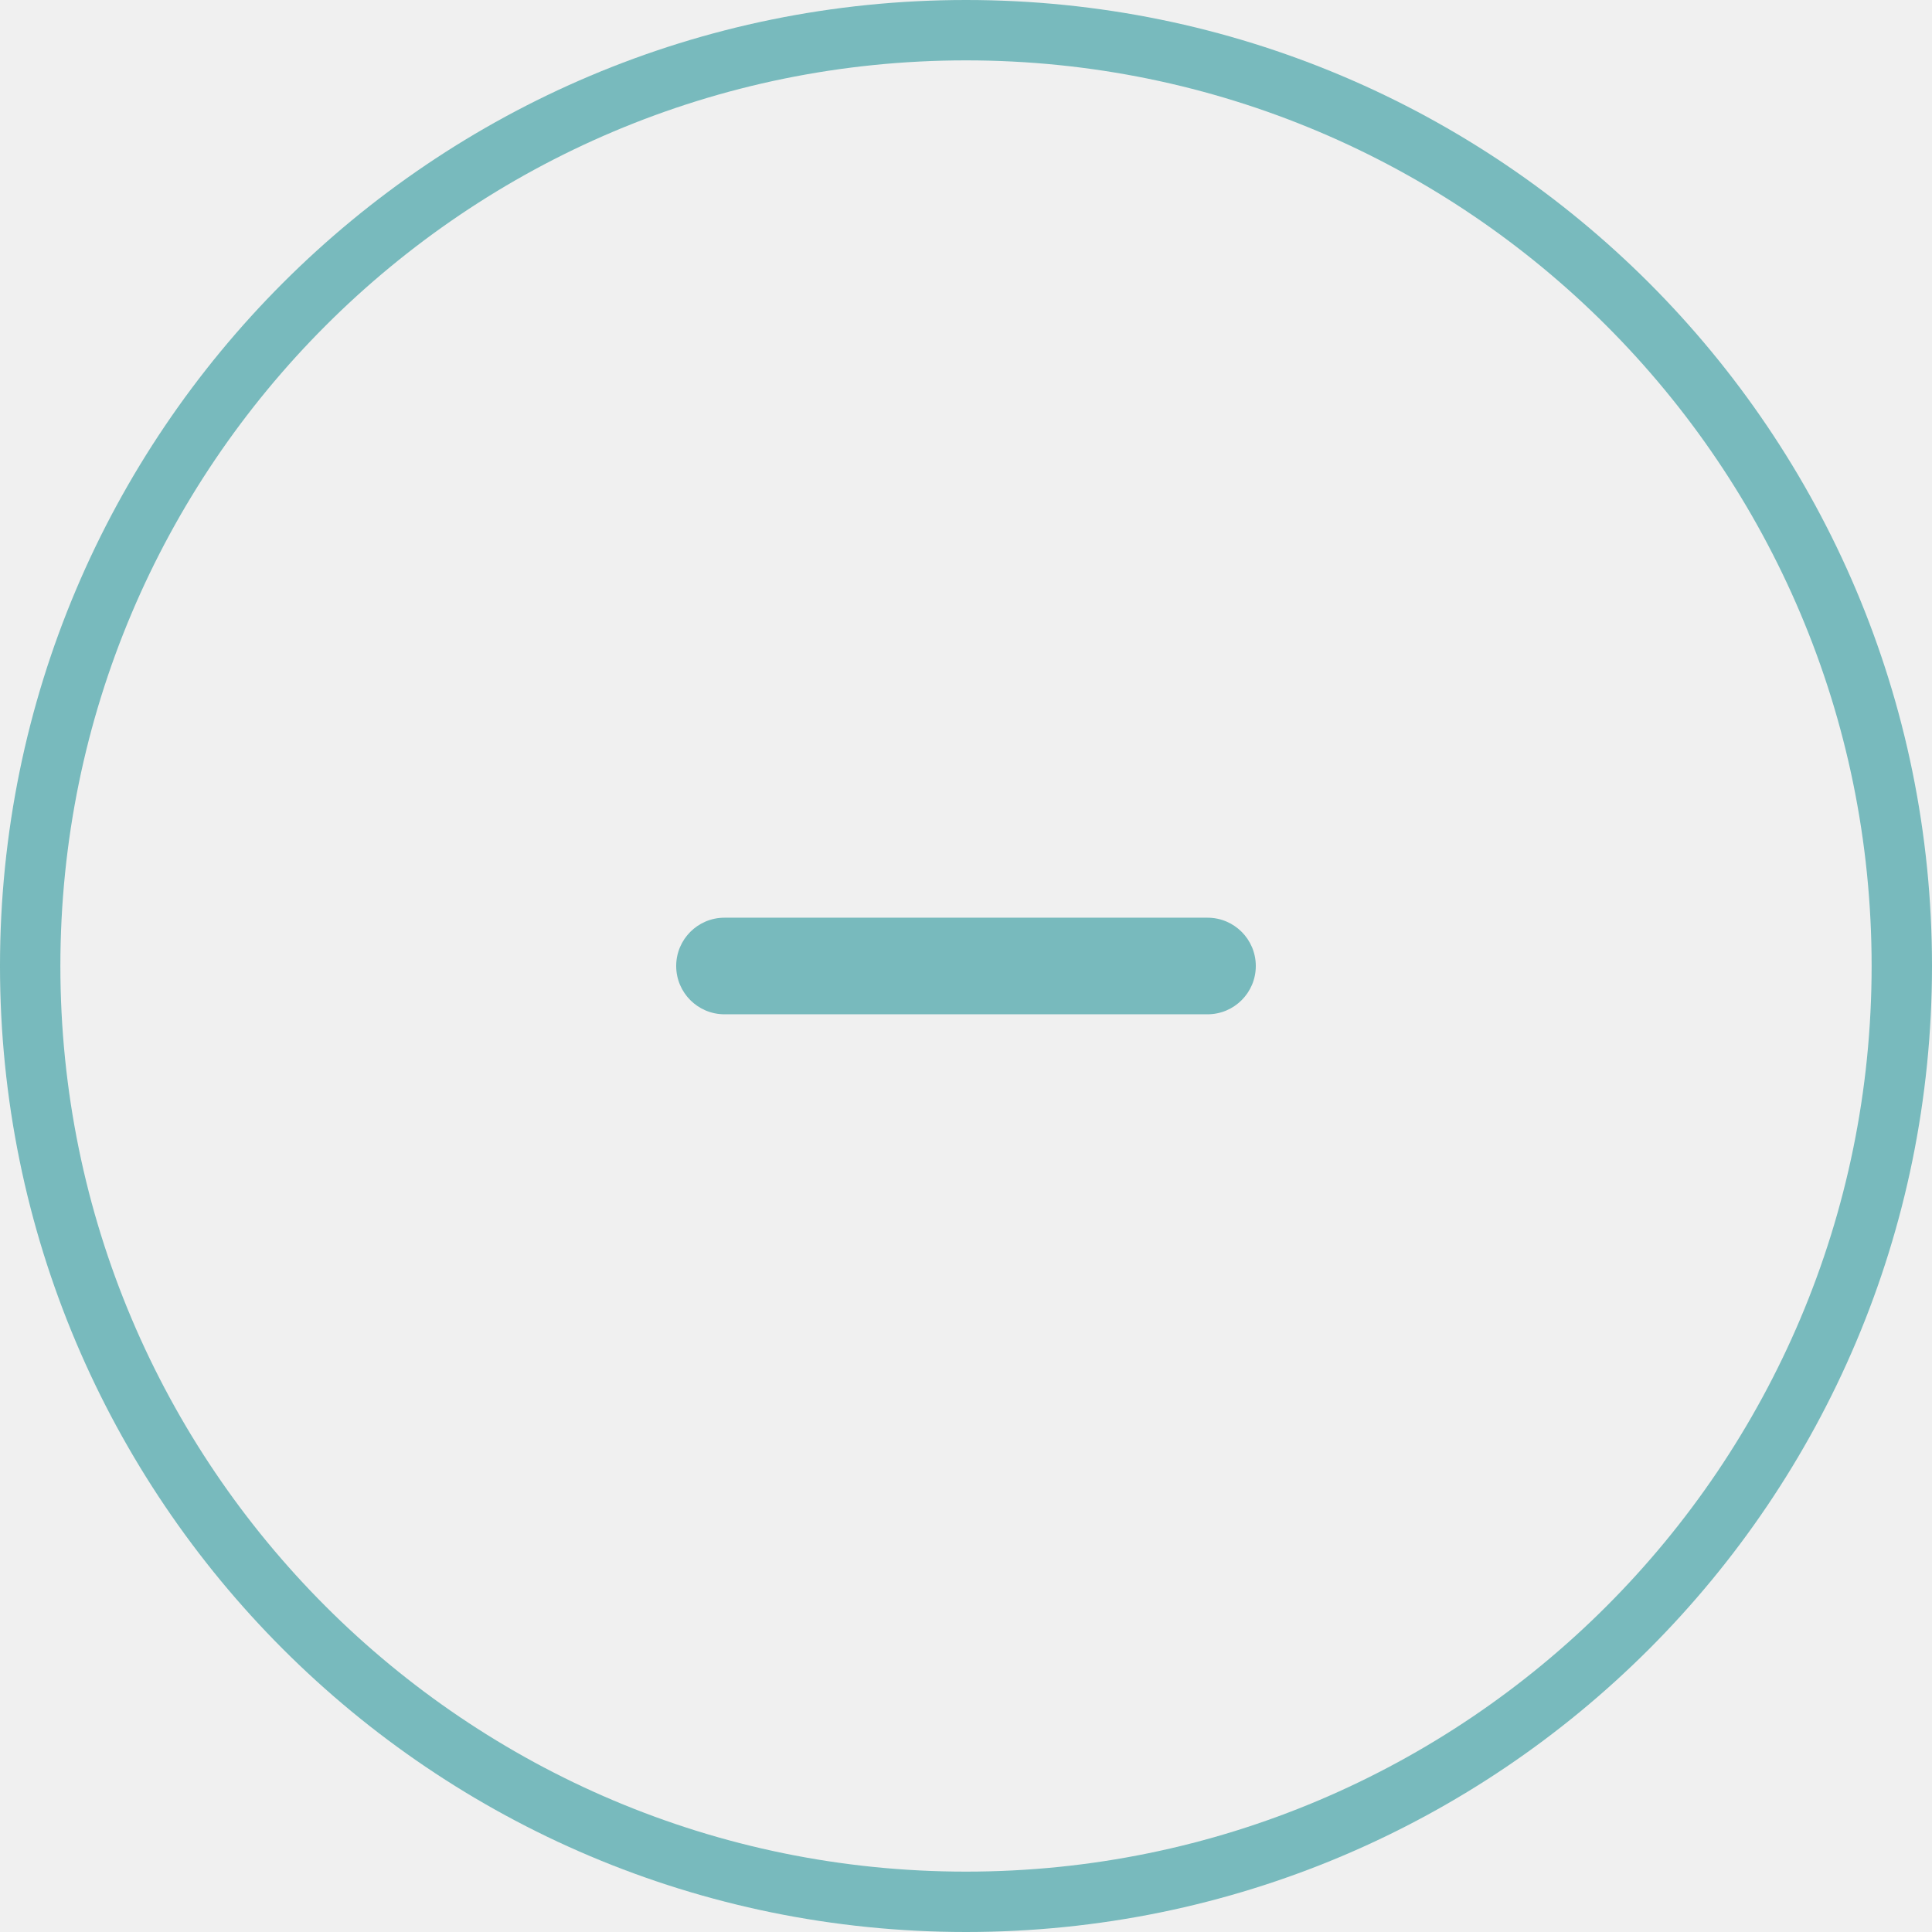
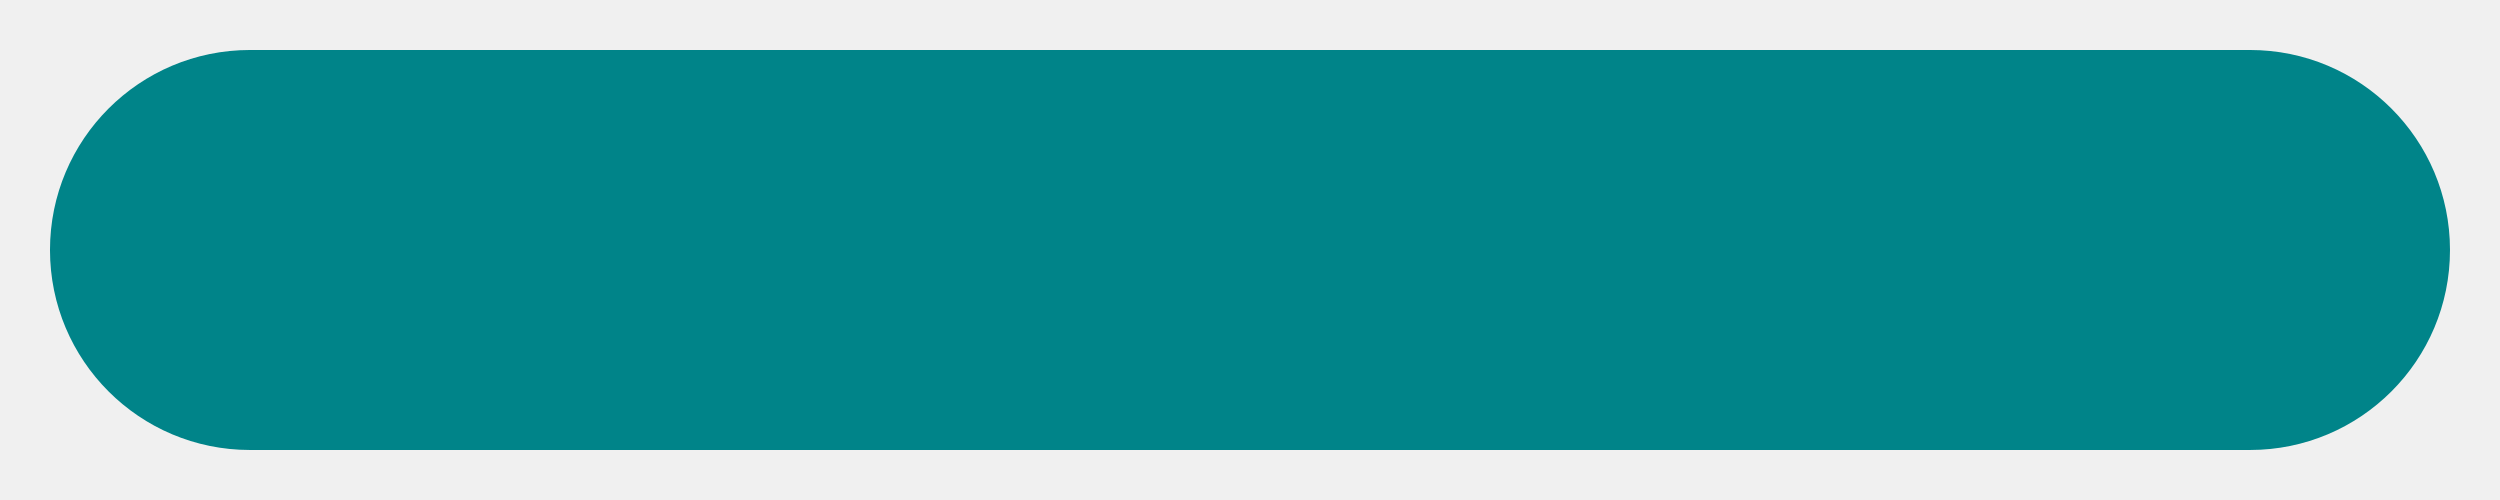
- <svg xmlns="http://www.w3.org/2000/svg" xmlns:xlink="http://www.w3.org/1999/xlink" width="32" height="32" viewBox="0 0 32 32" version="1.1">
-   <g id="Canvas" transform="translate(-3124 -3635)">
-     <g id="Group 3" opacity="0.5">
-       <g id="minus">
-         <g id="Rectangle-path">
-           <use xlink:href="#path0_fill" transform="translate(3135.2 3650.2)" fill="#008489" />
-         </g>
-       </g>
-       <g id="Rectangle 3">
-         <mask id="mask0_outline_ins">
-           <use xlink:href="#path1_fill" fill="white" transform="translate(3124 3635)" />
-         </mask>
-         <g mask="url(#mask0_outline_ins)">
-           <use xlink:href="#path2_stroke_2x" transform="translate(3124 3635)" fill="#008489" />
-         </g>
+ <svg xmlns="http://www.w3.org/2000/svg" xmlns:xlink="http://www.w3.org/1999/xlink" width="10" height="2" viewBox="0 0 10 2" version="1.1">
+   <g id="Canvas" transform="translate(-3135 -3650)">
+     <g id="minus">
+       <g id="Rectangle-path">
+         <use xlink:href="#path0_fill" transform="translate(3135.2 3650.2)" fill="#008489" />
      </g>
    </g>
  </g>
  <defs>
    <path id="path0_fill" d="M 0 0.8C 0 0.358 0.358 0 0.8 0L 8.8 0C 9.242 0 9.6 0.358 9.6 0.8C 9.6 1.242 9.242 1.6 8.8 1.6L 0.8 1.6C 0.358 1.6 0 1.242 0 0.8Z" />
-     <path id="path1_fill" fill-rule="evenodd" d="M 0 16C 0 7.163 7.163 0 16 0C 24.837 0 32 7.163 32 16C 32 24.837 24.837 32 16 32C 7.163 32 0 24.837 0 16Z" />
-     <path id="path2_stroke_2x" d="M 16 31C 7.716 31 1 24.284 1 16L -1 16C -1 25.389 6.611 33 16 33L 16 31ZM 31 16C 31 24.284 24.284 31 16 31L 16 33C 25.389 33 33 25.389 33 16L 31 16ZM 16 1C 24.284 1 31 7.716 31 16L 33 16C 33 6.611 25.389 -1 16 -1L 16 1ZM 16 -1C 6.611 -1 -1 6.611 -1 16L 1 16C 1 7.716 7.716 1 16 1L 16 -1Z" />
  </defs>
</svg>
